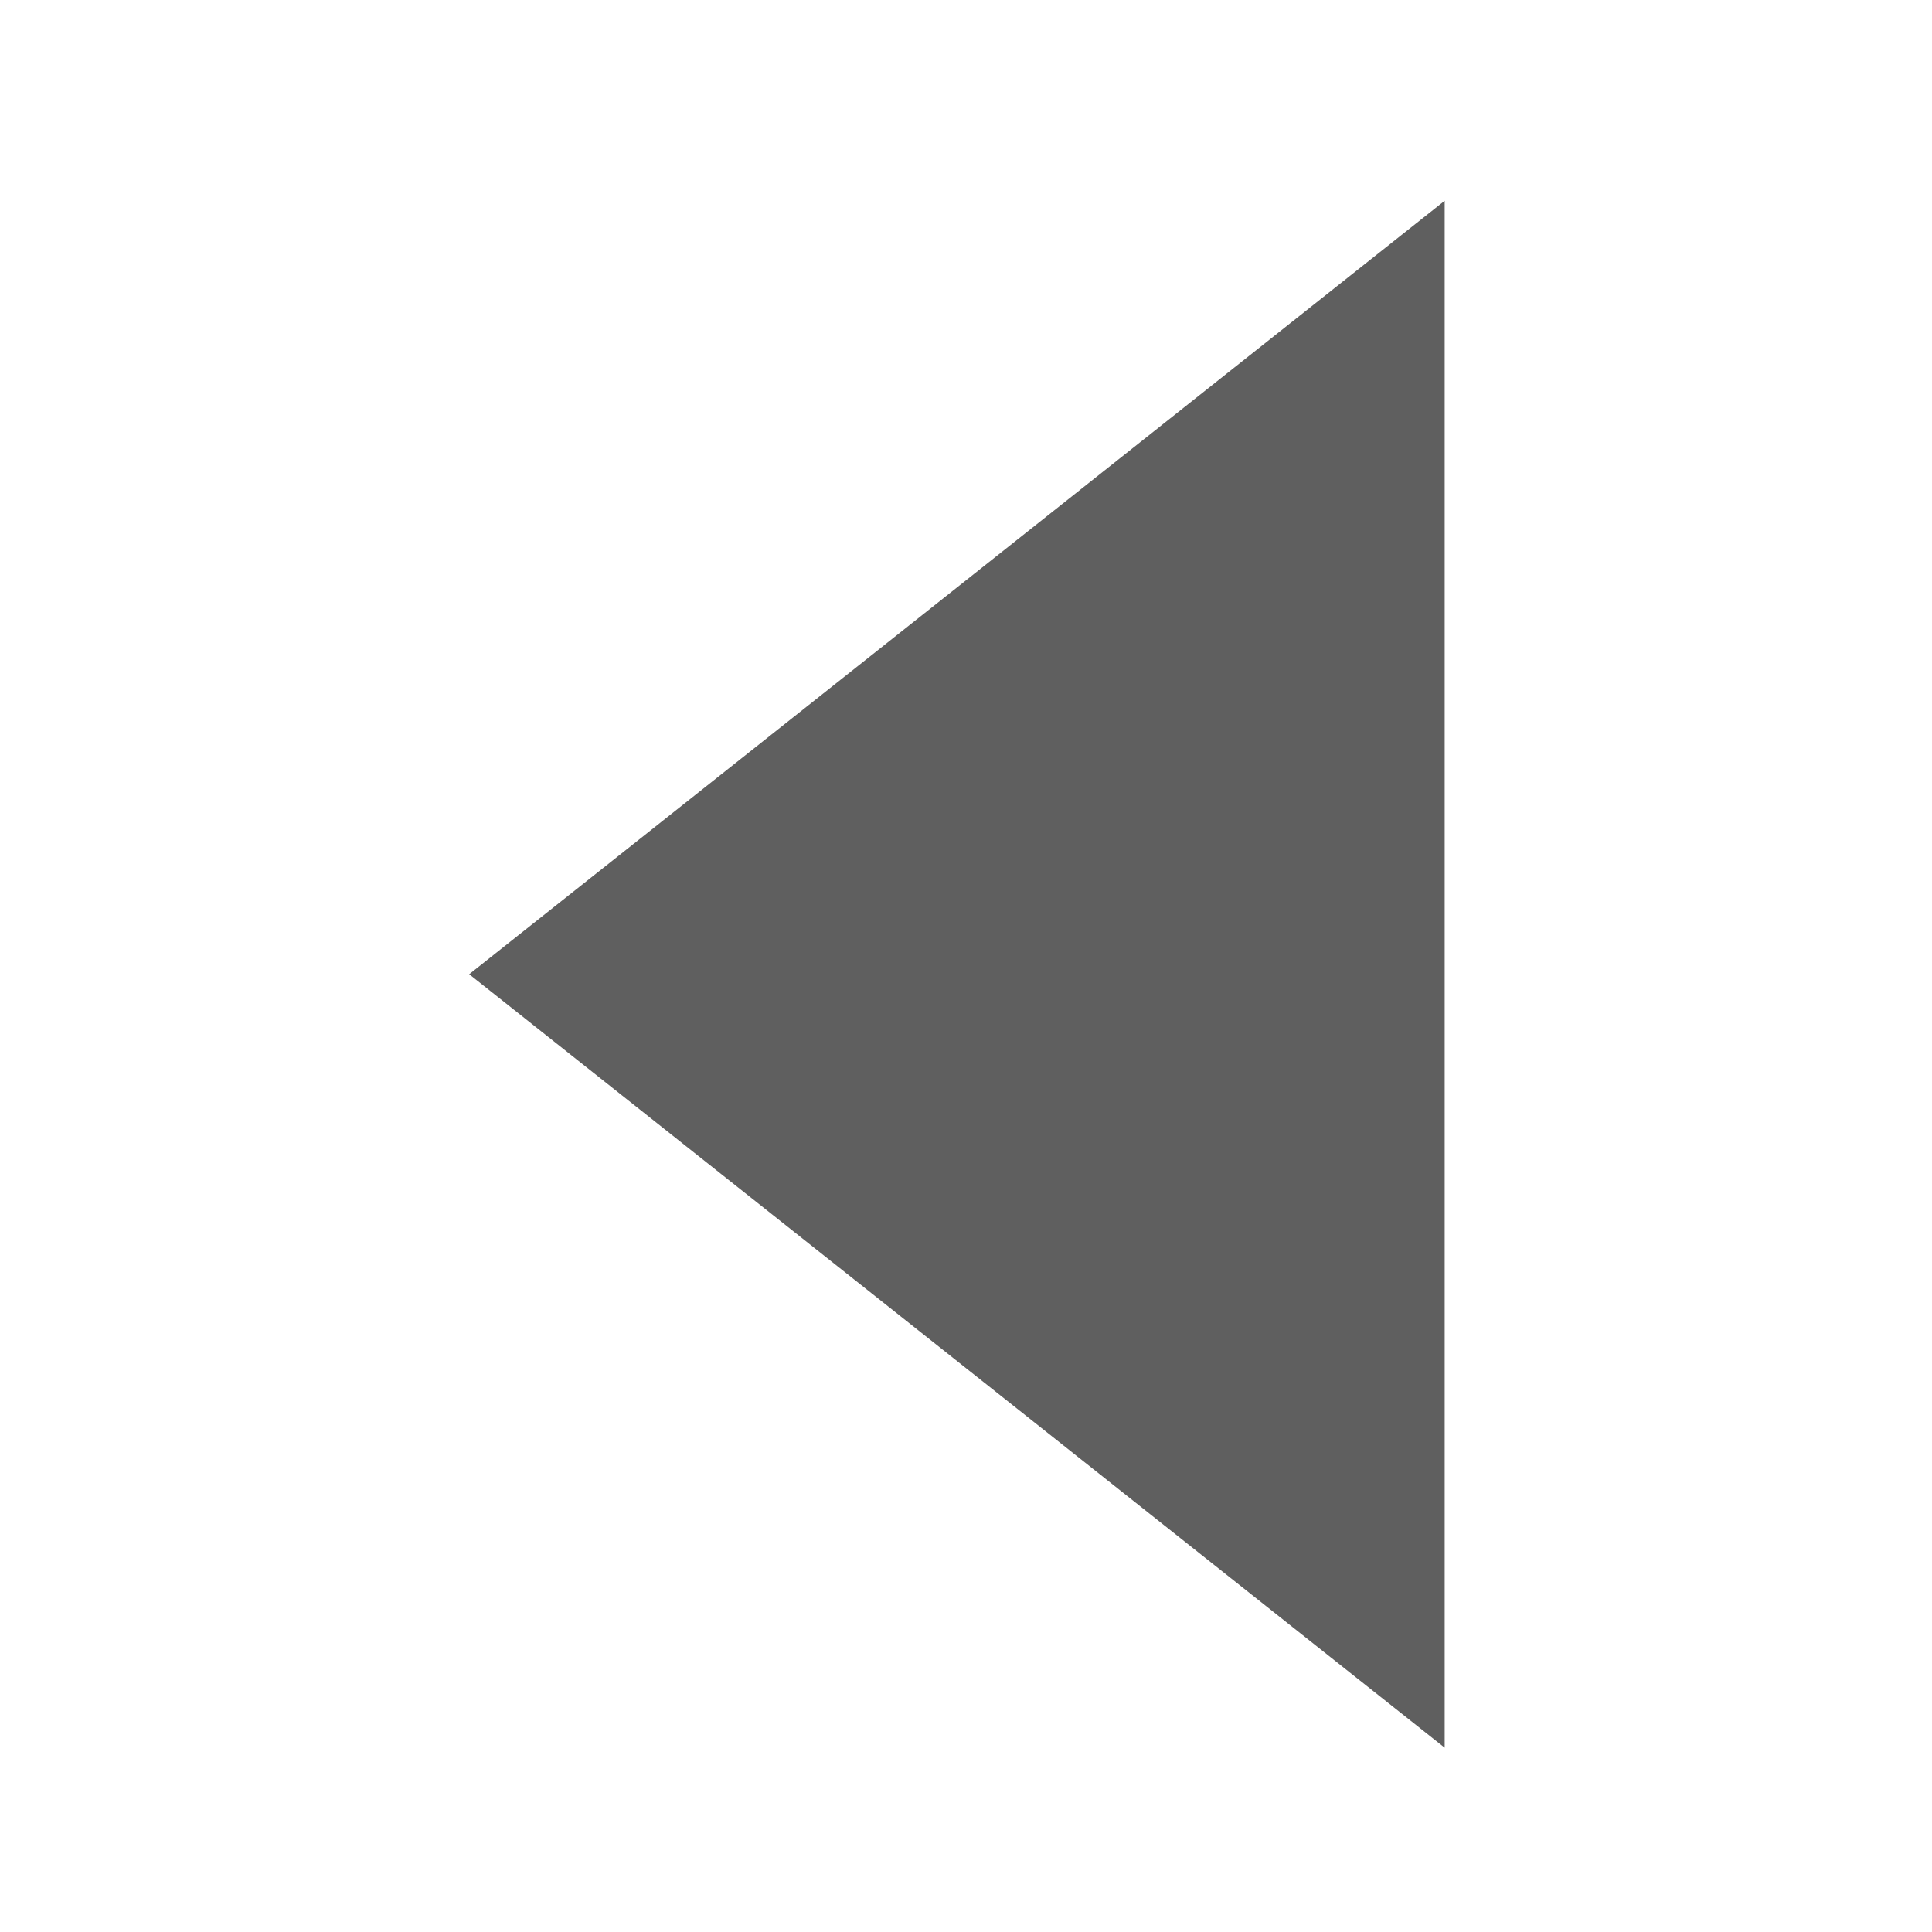
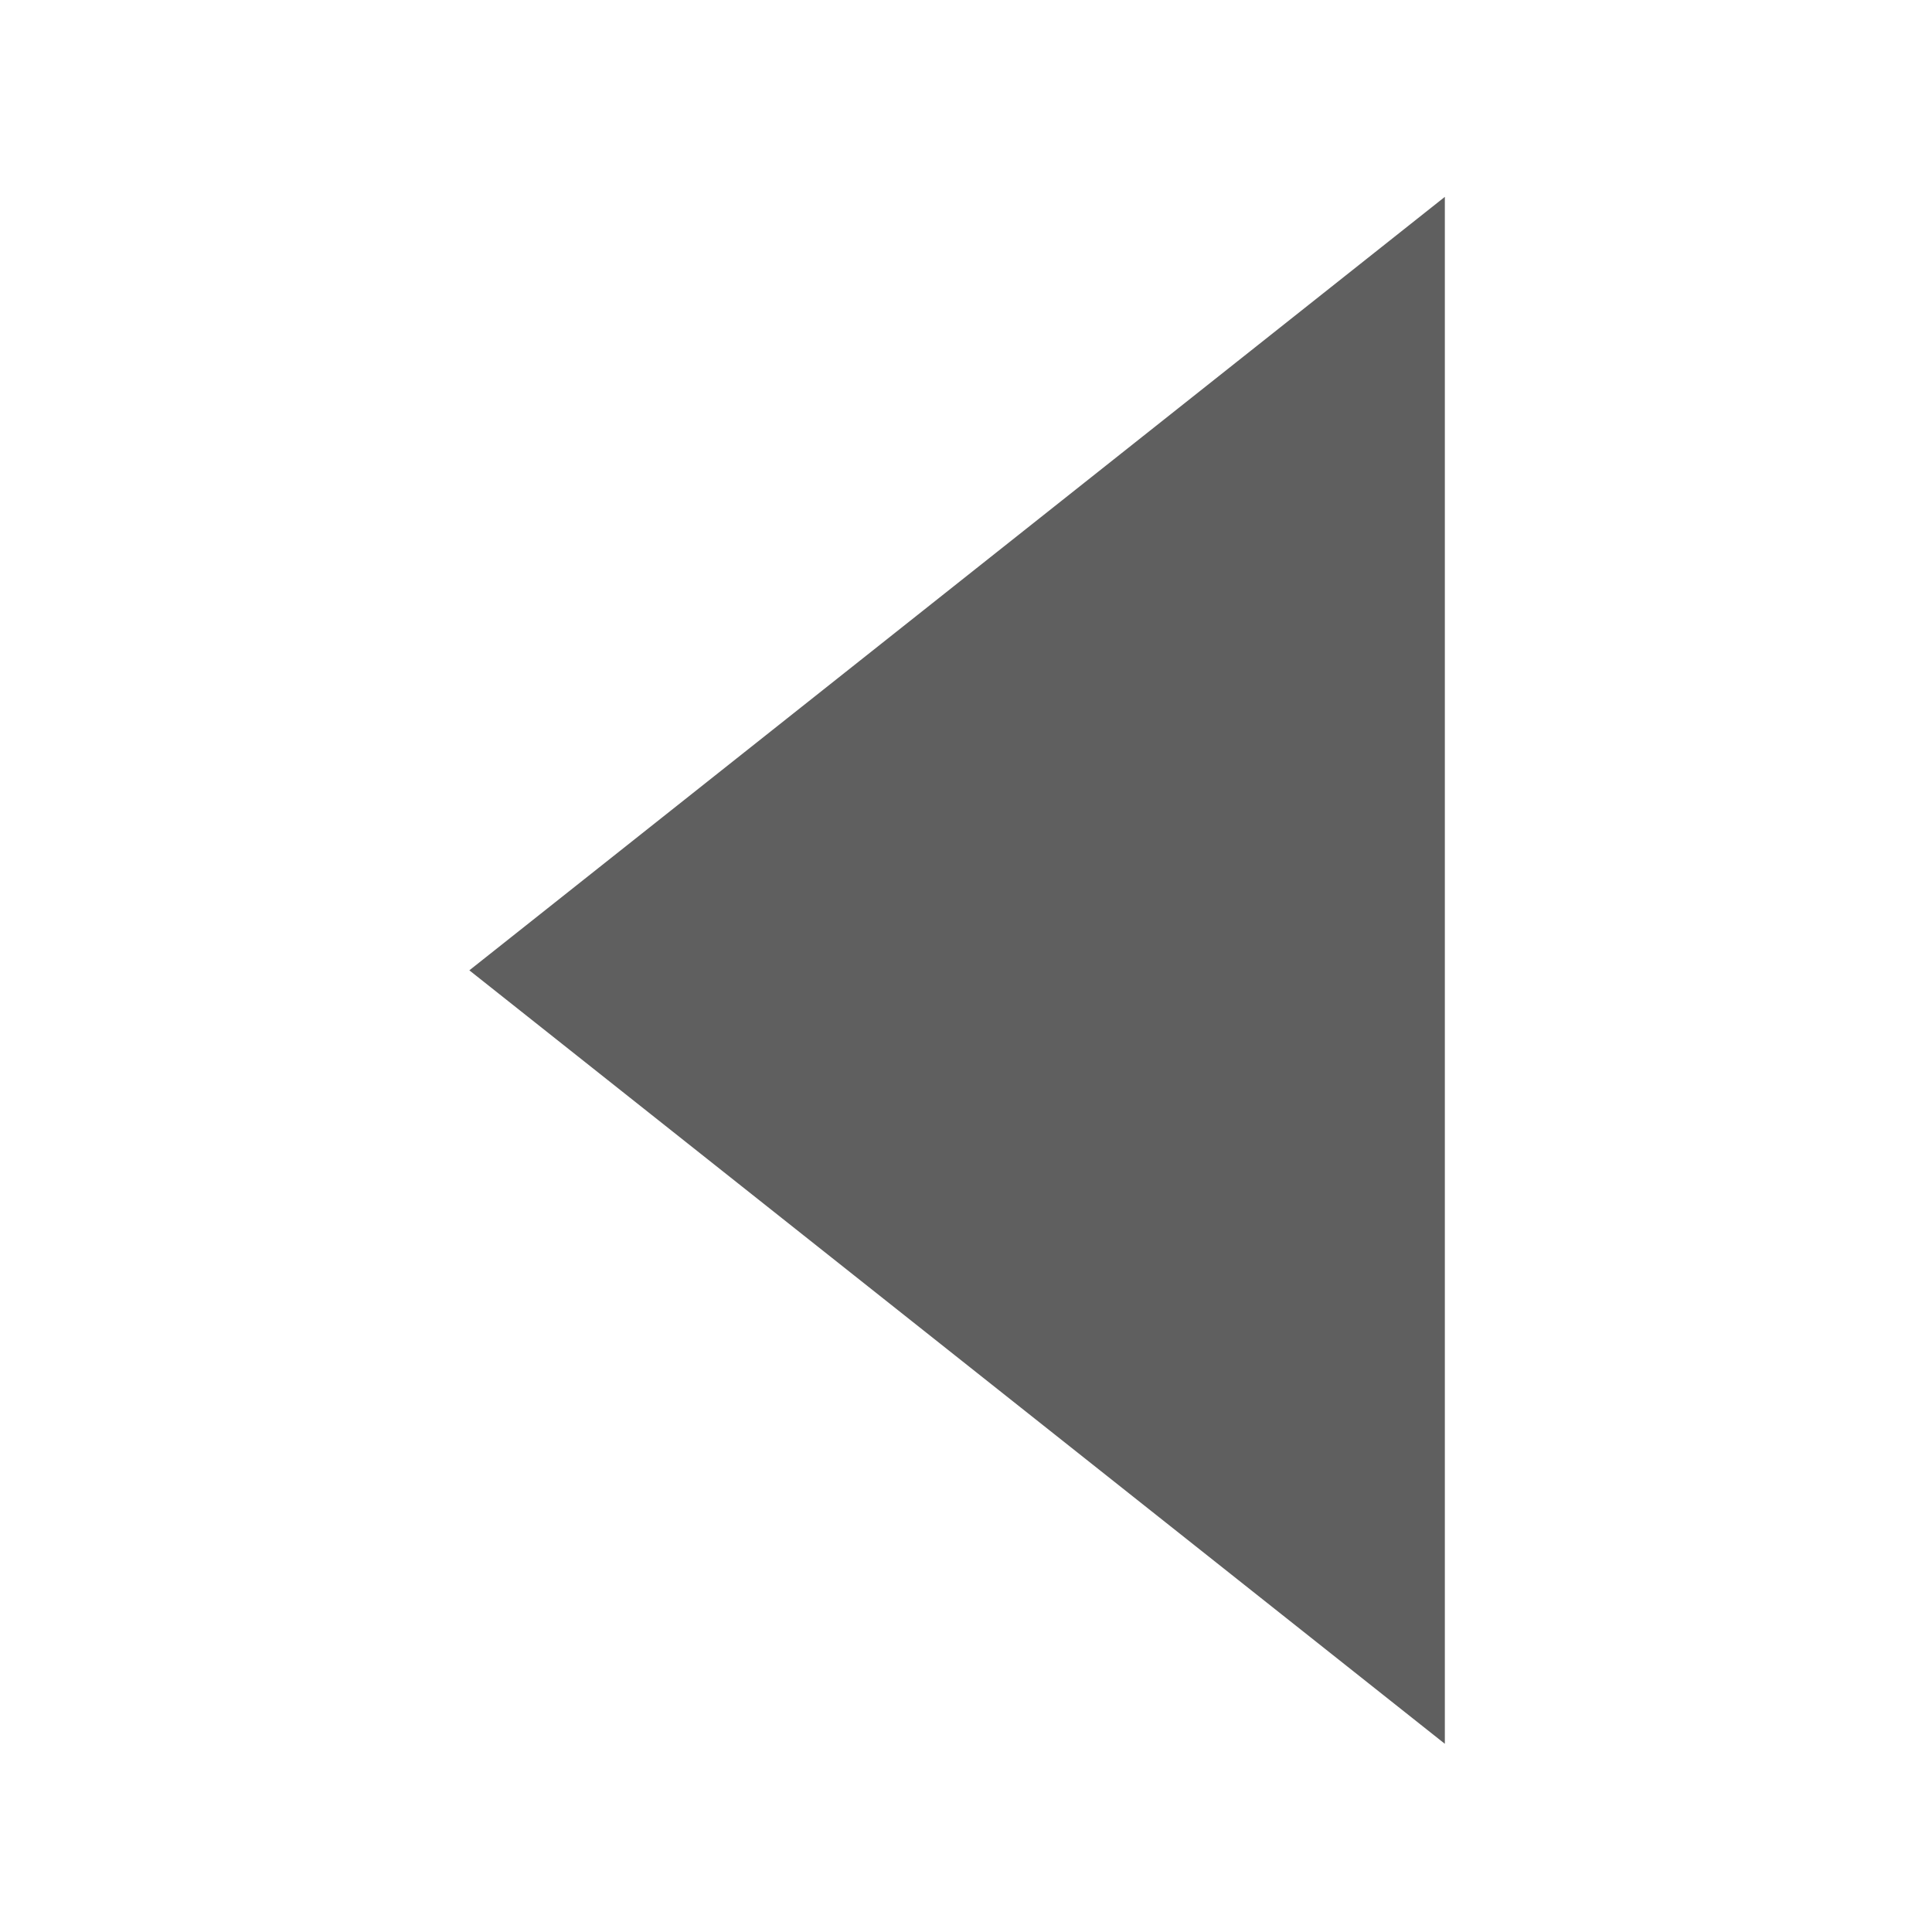
- <svg xmlns="http://www.w3.org/2000/svg" width="16" height="16" id="svg2" version="1.1">
-   <defs id="defs4" />
-   <g id="layer1" transform="translate(0,-1036.362)">
-     <path style="fill:#5f5f5f;fill-opacity:1;stroke:#5f5f5f;stroke-width:0.43;stroke-linecap:round;stroke-linejoin:miter;stroke-miterlimit:4;stroke-opacity:1;stroke-dasharray:none;display:inline" id="path18028" d="M 88.83,340 80.17,340 84.5,332.5 z" transform="matrix(0,1.362171,0.9918625,0,-325.4822,929.3267)" />
+ <svg xmlns="http://www.w3.org/2000/svg" height="16" width="16" version="1.1">
+   <g transform="translate(0 -1036.4)">
+     <path d="m88.83 340h-8.66l4.33-7.5z" transform="matrix(0 1.3622 .99186 0 -325.48 929.33)" stroke="#5f5f5f" stroke-linecap="round" stroke-width=".43" fill="#5f5f5f" />
  </g>
</svg>
